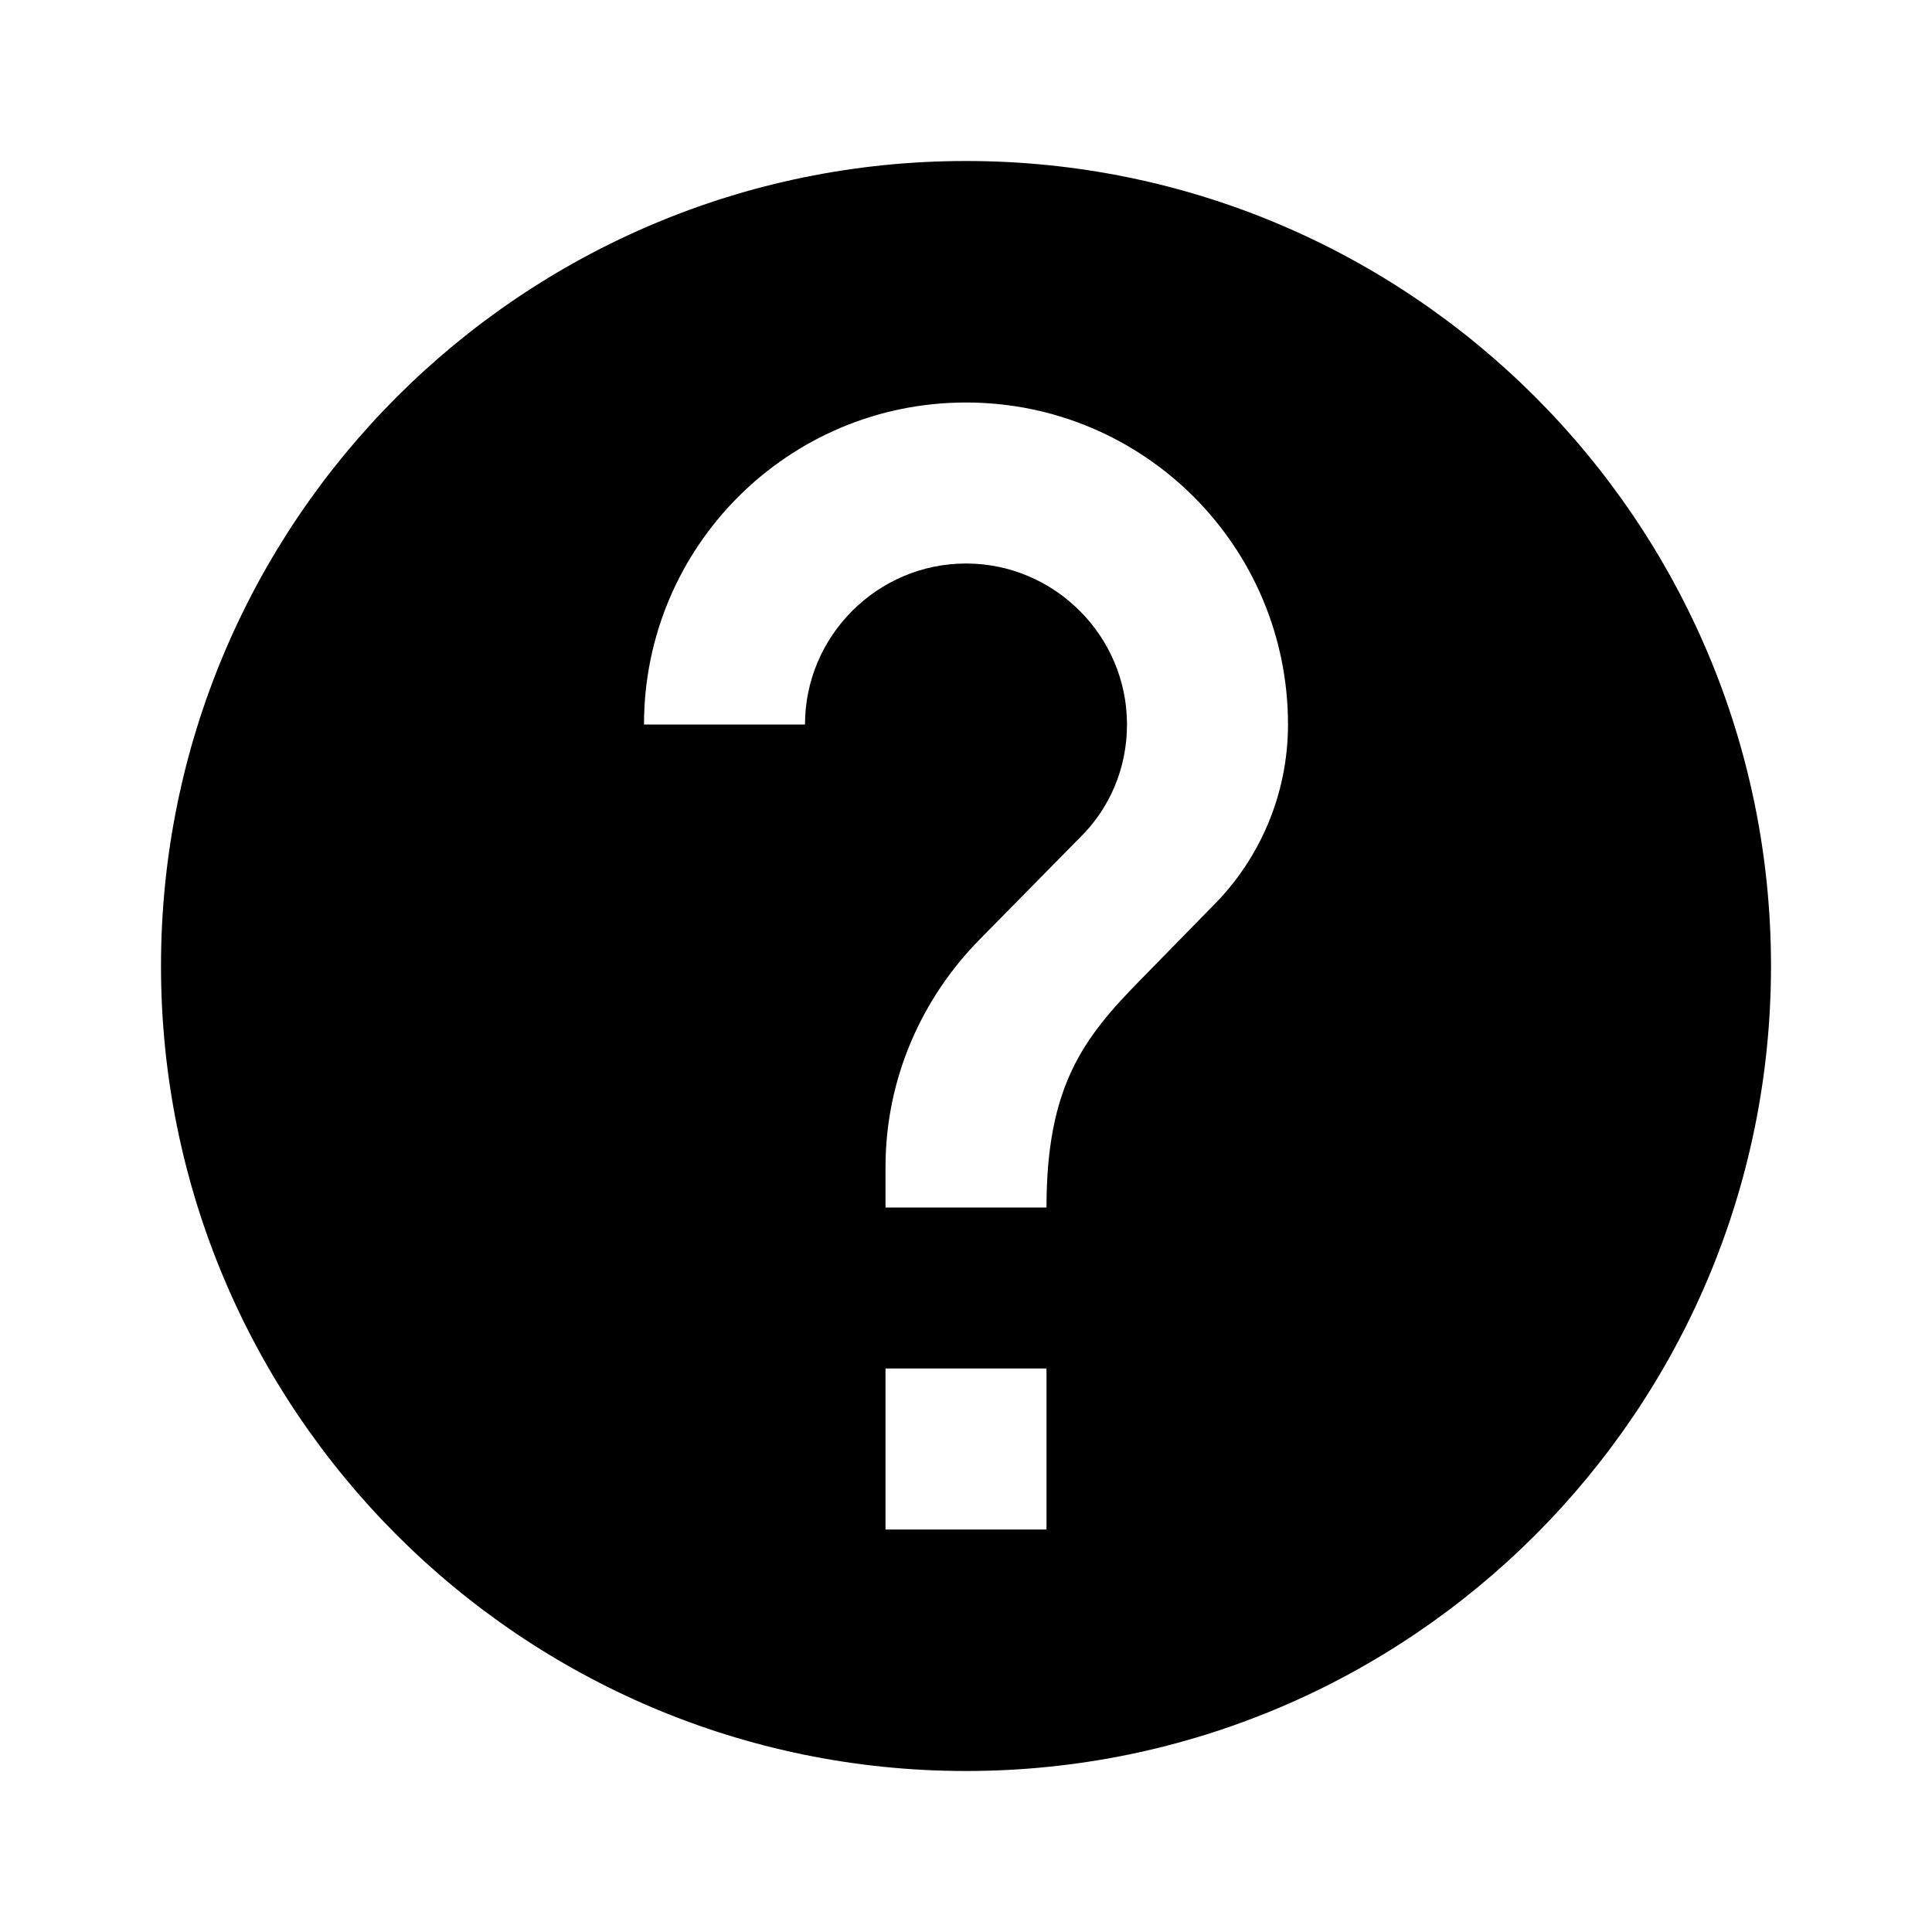
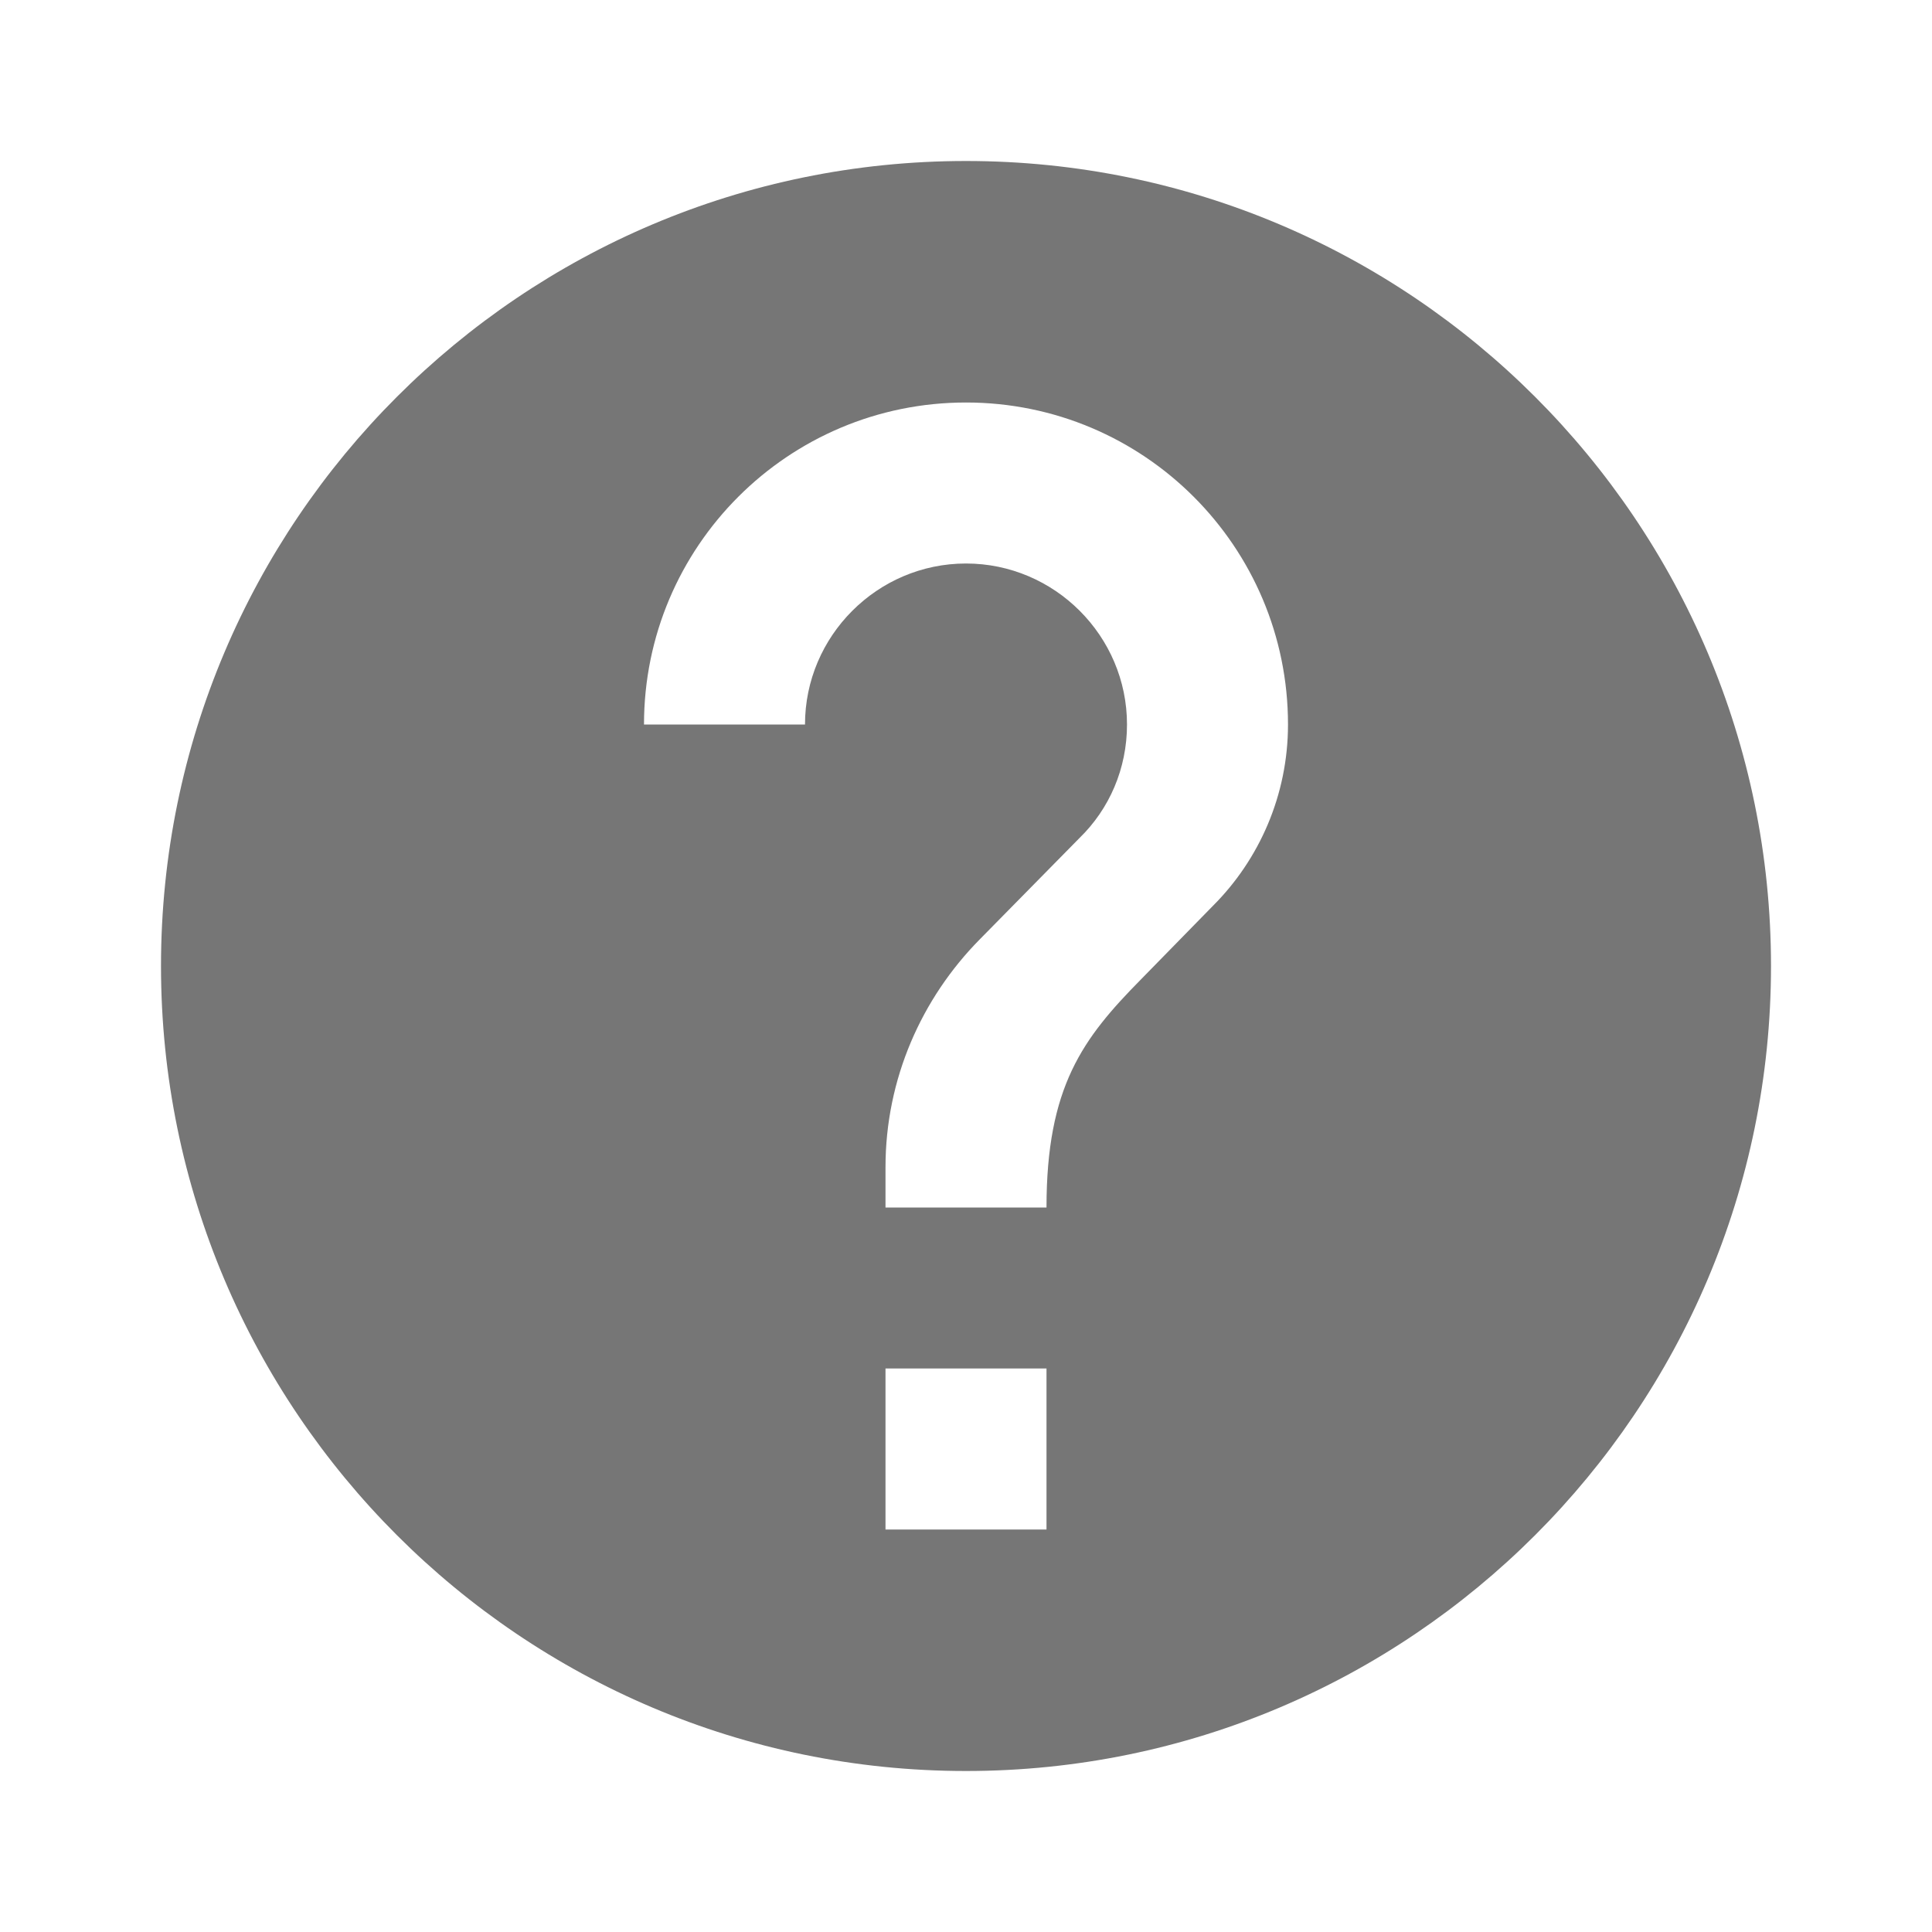
- <svg xmlns="http://www.w3.org/2000/svg" width="24px" fill="#000000" viewBox="0 0 24 24" height="24px" class="gb_yc">
+ <svg xmlns="http://www.w3.org/2000/svg" width="24px" fill="#767676" viewBox="0 0 24 24" height="24px" class="gb_yc">
  <path d="M0 0h24v24H0z" fill="none" />
  <path d="M12 2C6.48 2 2 6.48 2 12s4.48 10 10 10 10-4.48 10-10S17.52 2 12 2zm1 17h-2v-2h2v2zm2.07-7.75l-.9.92C13.45 12.9 13 13.5 13 15h-2v-.5c0-1.1.45-2.1 1.17-2.83l1.24-1.26c.37-.36.59-.86.59-1.41 0-1.1-.9-2-2-2s-2 .9-2 2H8c0-2.21 1.79-4 4-4s4 1.79 4 4c0 .88-.36 1.68-.93 2.25z" />
</svg>
